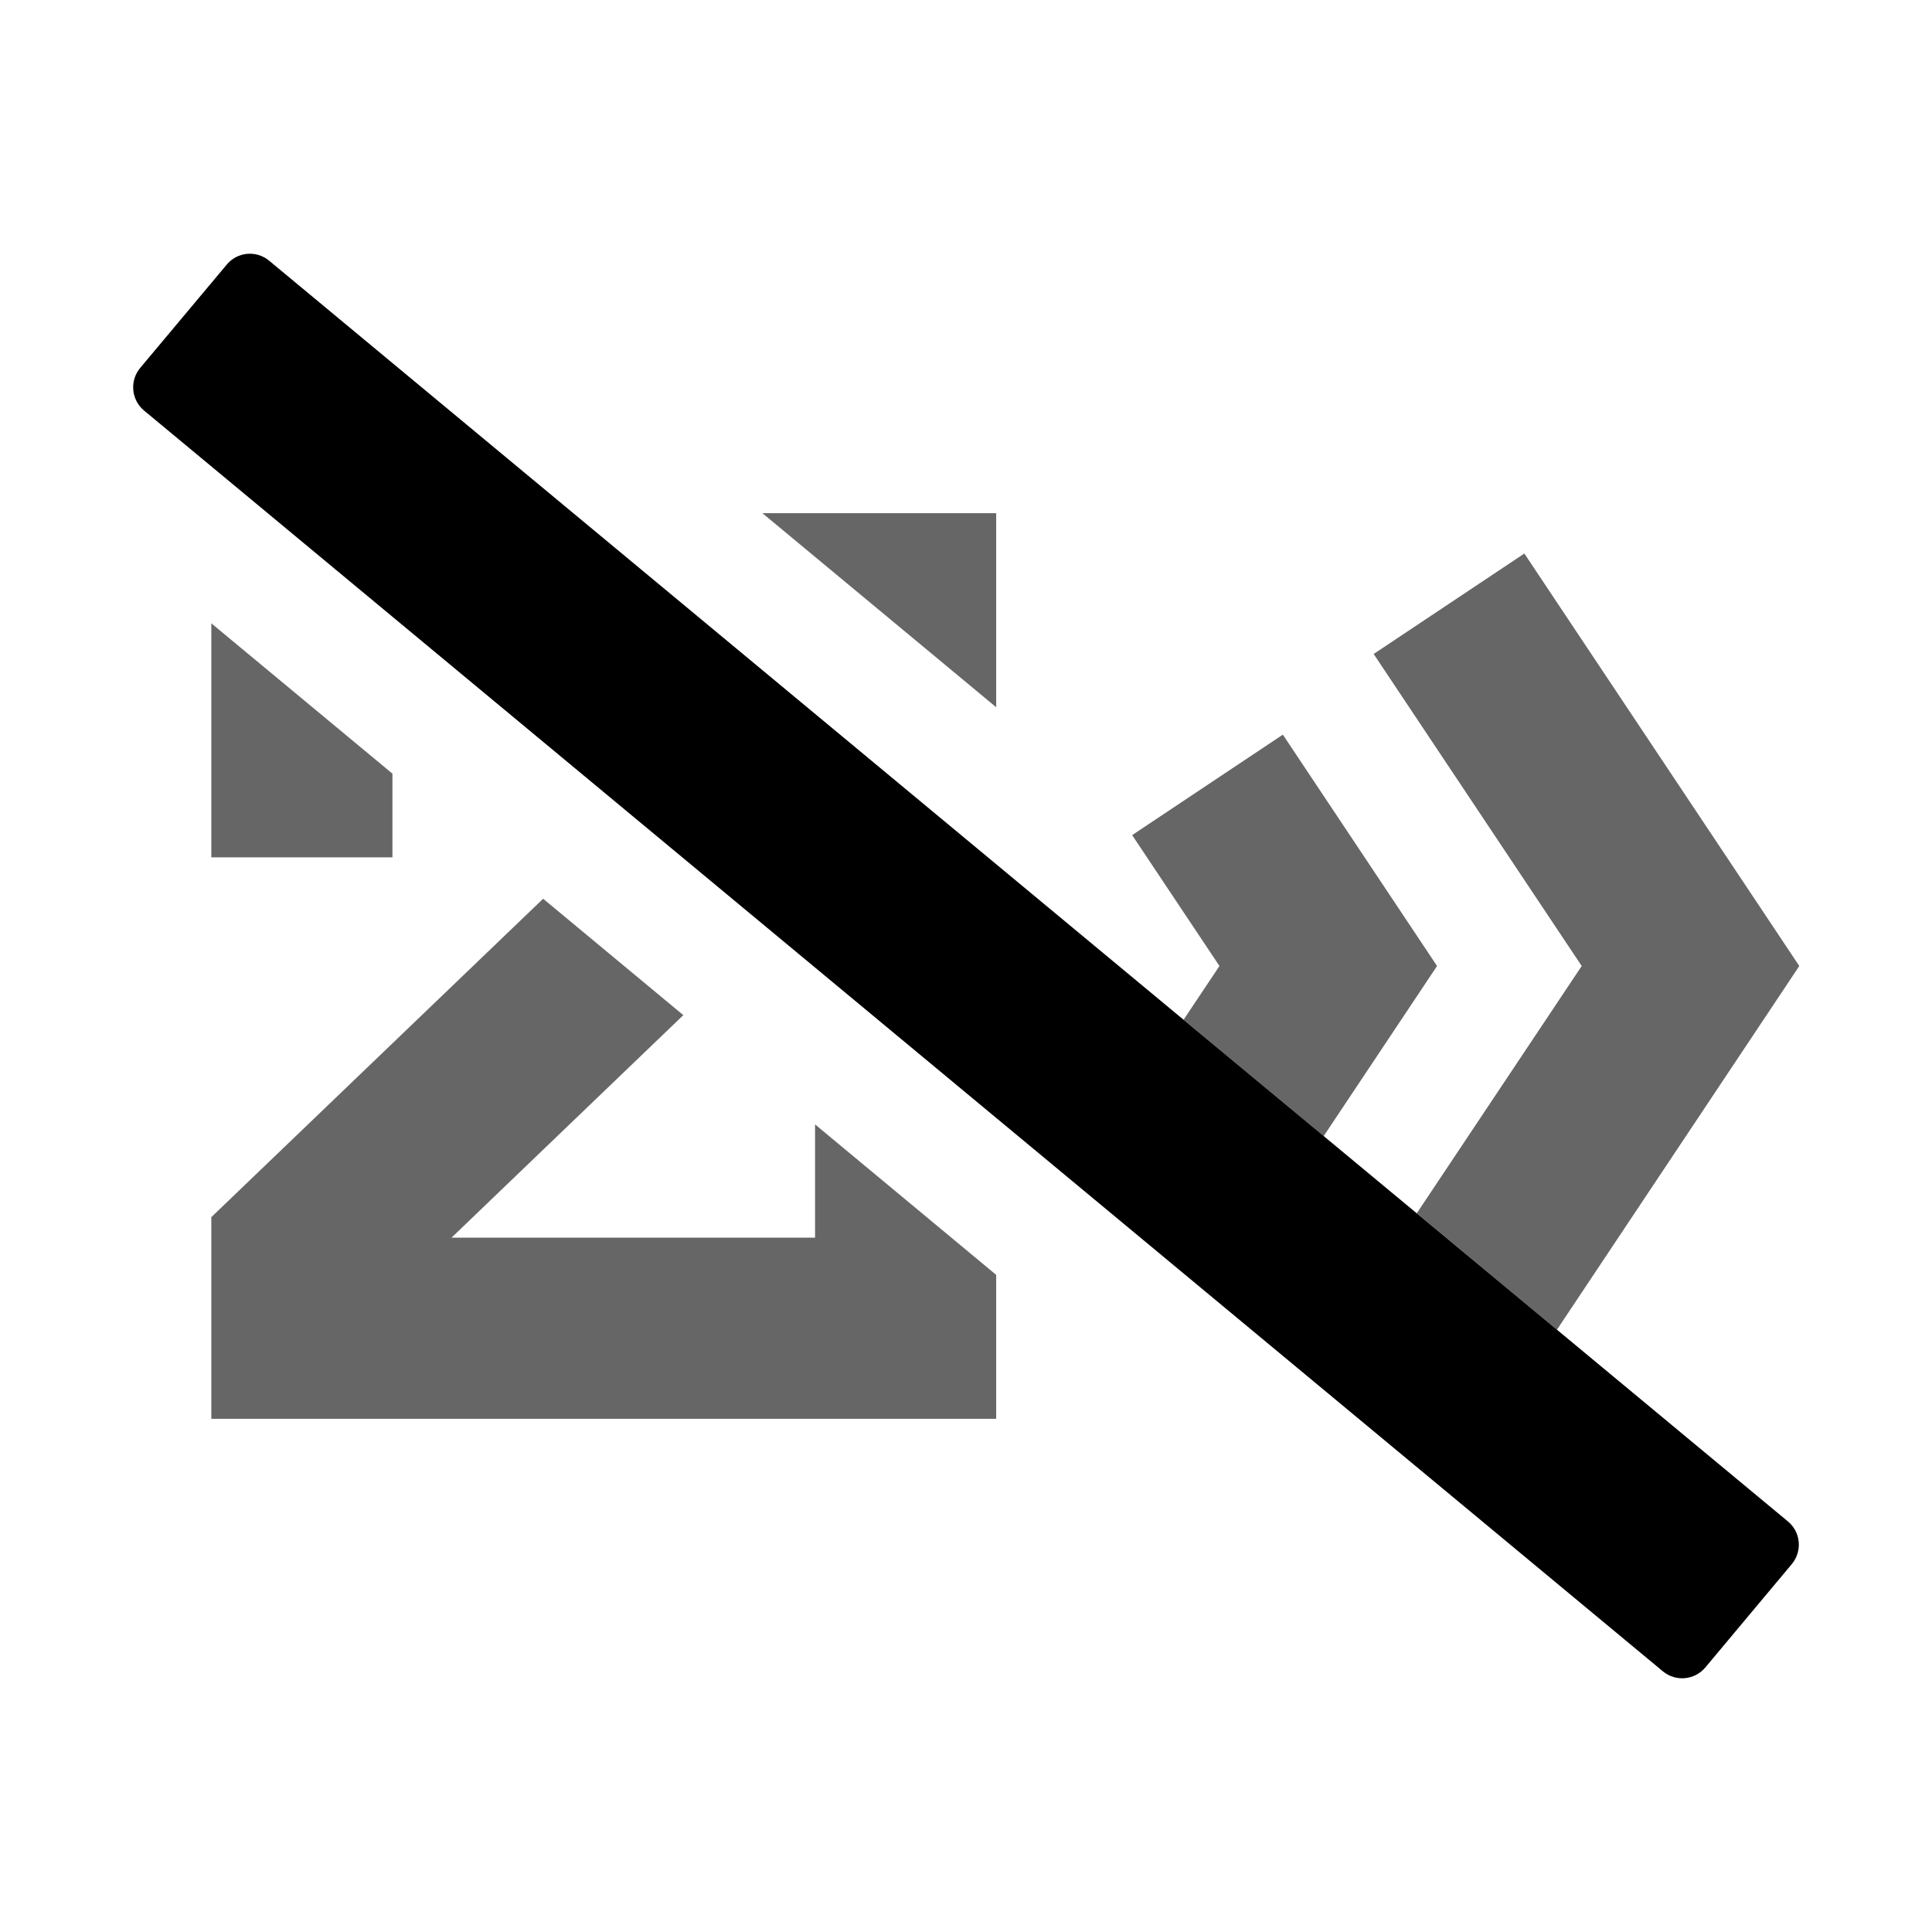
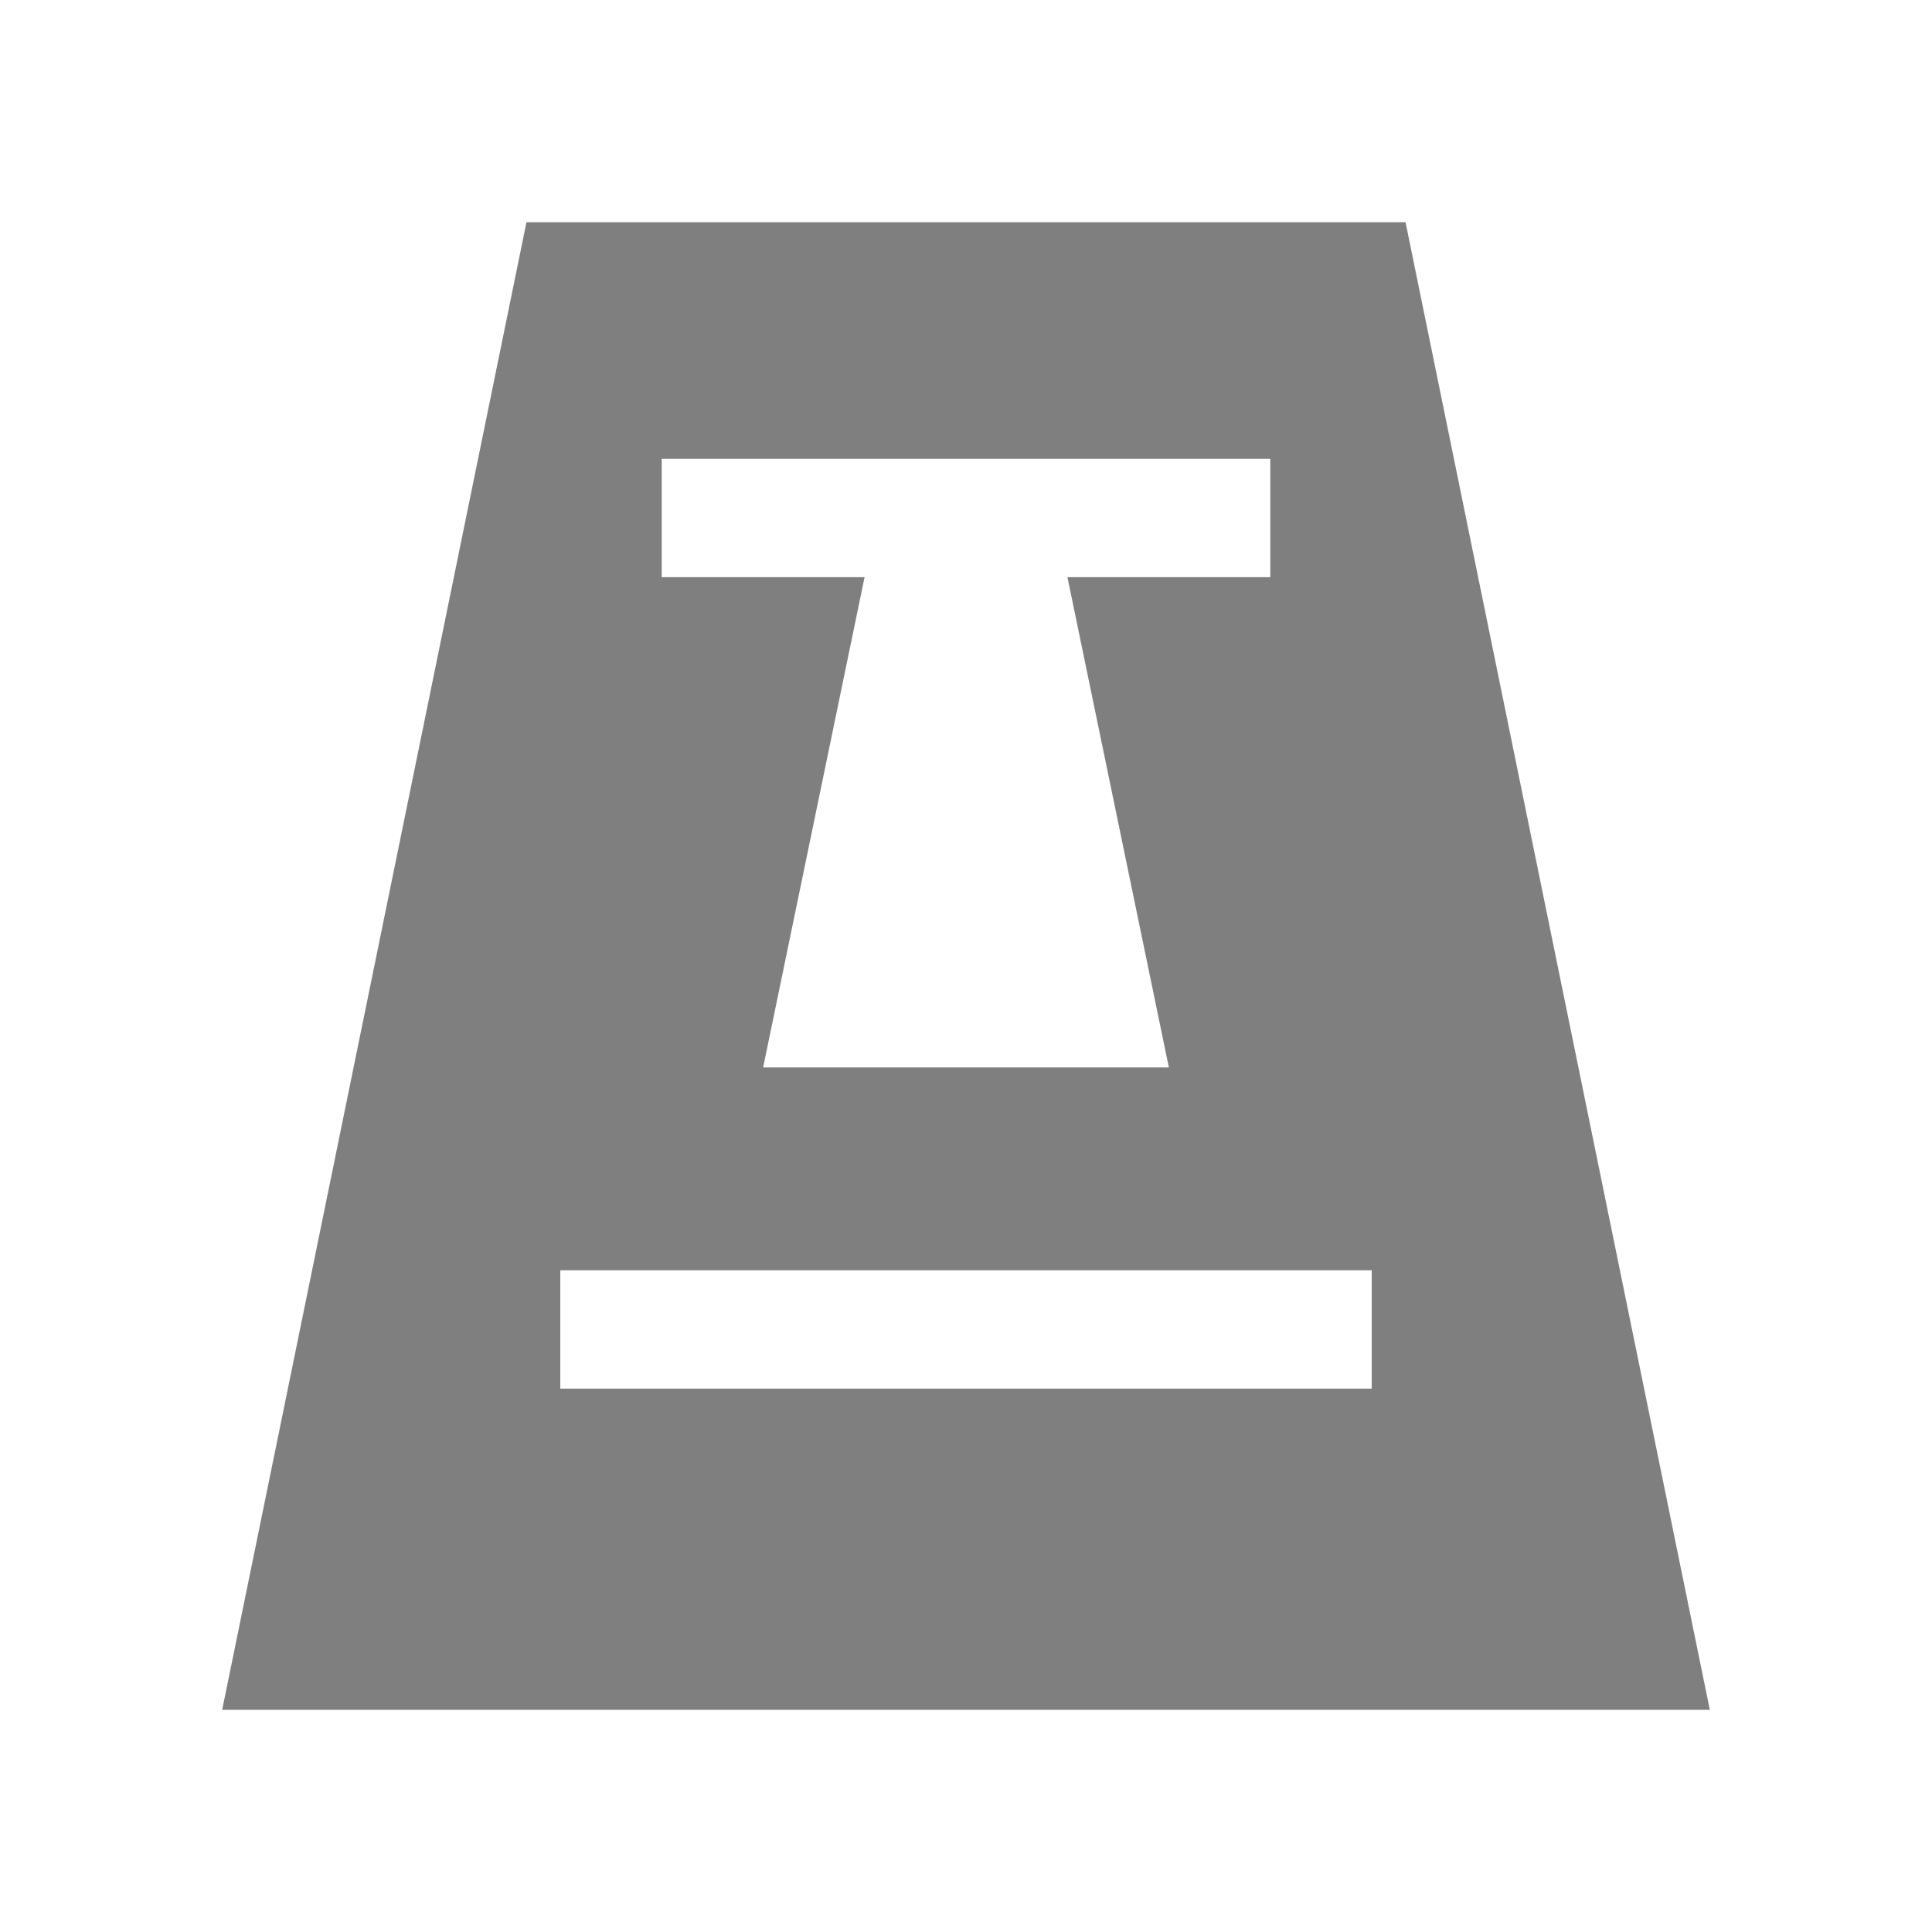
<svg xmlns="http://www.w3.org/2000/svg" width="16" height="16" viewBox="0 0 16 16" fill="none">
-   <path opacity="0.6" fill-rule="evenodd" clip-rule="evenodd" d="M6.75 9.312L8.25 10.558V11.75H1.75V10.08L4.498 7.443L5.659 8.407L3.739 10.25H6.75V9.312ZM8.25 5.857V4.25H6.314L8.25 5.857ZM1.75 5.162V7.1H3.25V6.407L1.75 5.162Z" fill="black" />
-   <path opacity="0.6" fill-rule="evenodd" clip-rule="evenodd" d="M10.962 9.409L11.901 8L10.624 6.084L9.376 6.916L10.099 8L9.802 8.445L10.962 9.409Z" fill="black" />
-   <path opacity="0.6" fill-rule="evenodd" clip-rule="evenodd" d="M12.894 11.012L14.901 8L12.624 4.584L11.376 5.416L13.099 8L11.733 10.048L12.894 11.012Z" fill="black" />
-   <path fill-rule="evenodd" clip-rule="evenodd" d="M14.123 13.809C14.034 13.915 13.877 13.929 13.771 13.841L1.193 3.4C1.087 3.312 1.072 3.154 1.161 3.047L1.878 2.191C1.966 2.085 2.123 2.071 2.229 2.159L14.807 12.6C14.913 12.688 14.928 12.846 14.839 12.953L14.123 13.809Z" fill="black" />
+   <path opacity="0.5" transform="translate(1 1) scale(.14)" fill-rule="evenodd" clip-rule="evenodd" d="M24 6H76L94 94H6zM32 20H68V27H56L62 56H38L44 27H32zM26 68H74V75H26z" fill="black" />
</svg>
